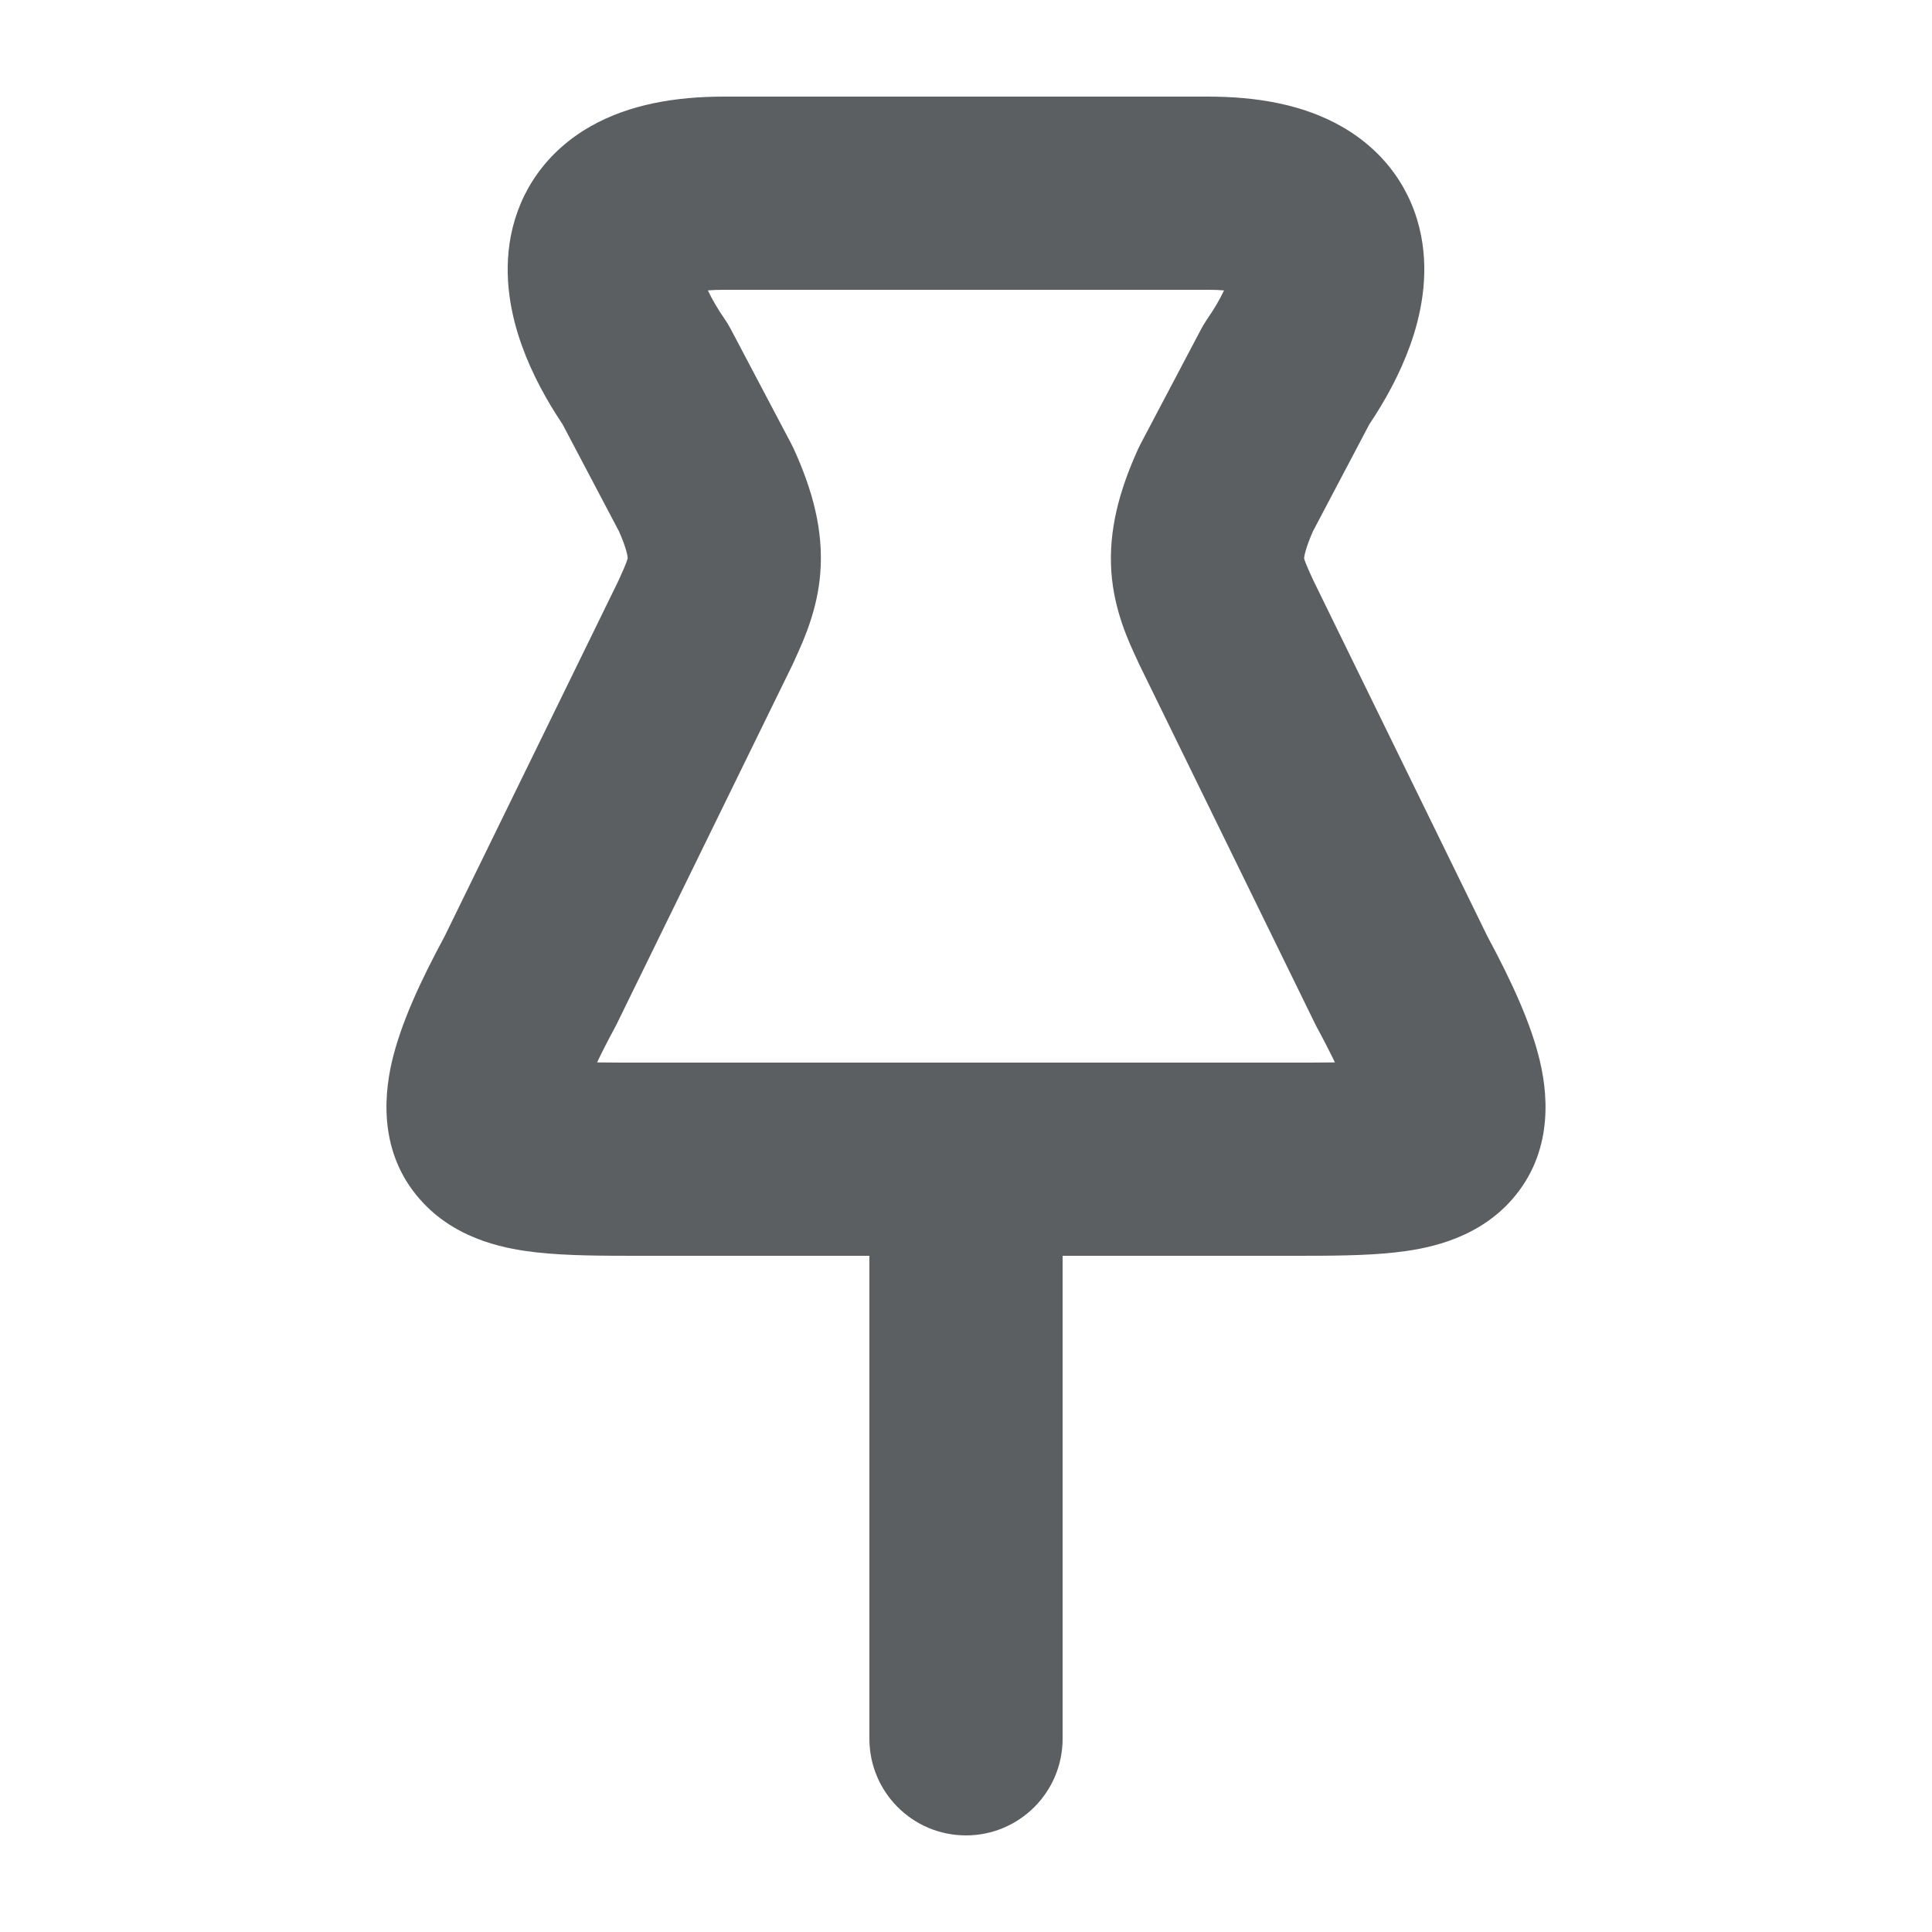
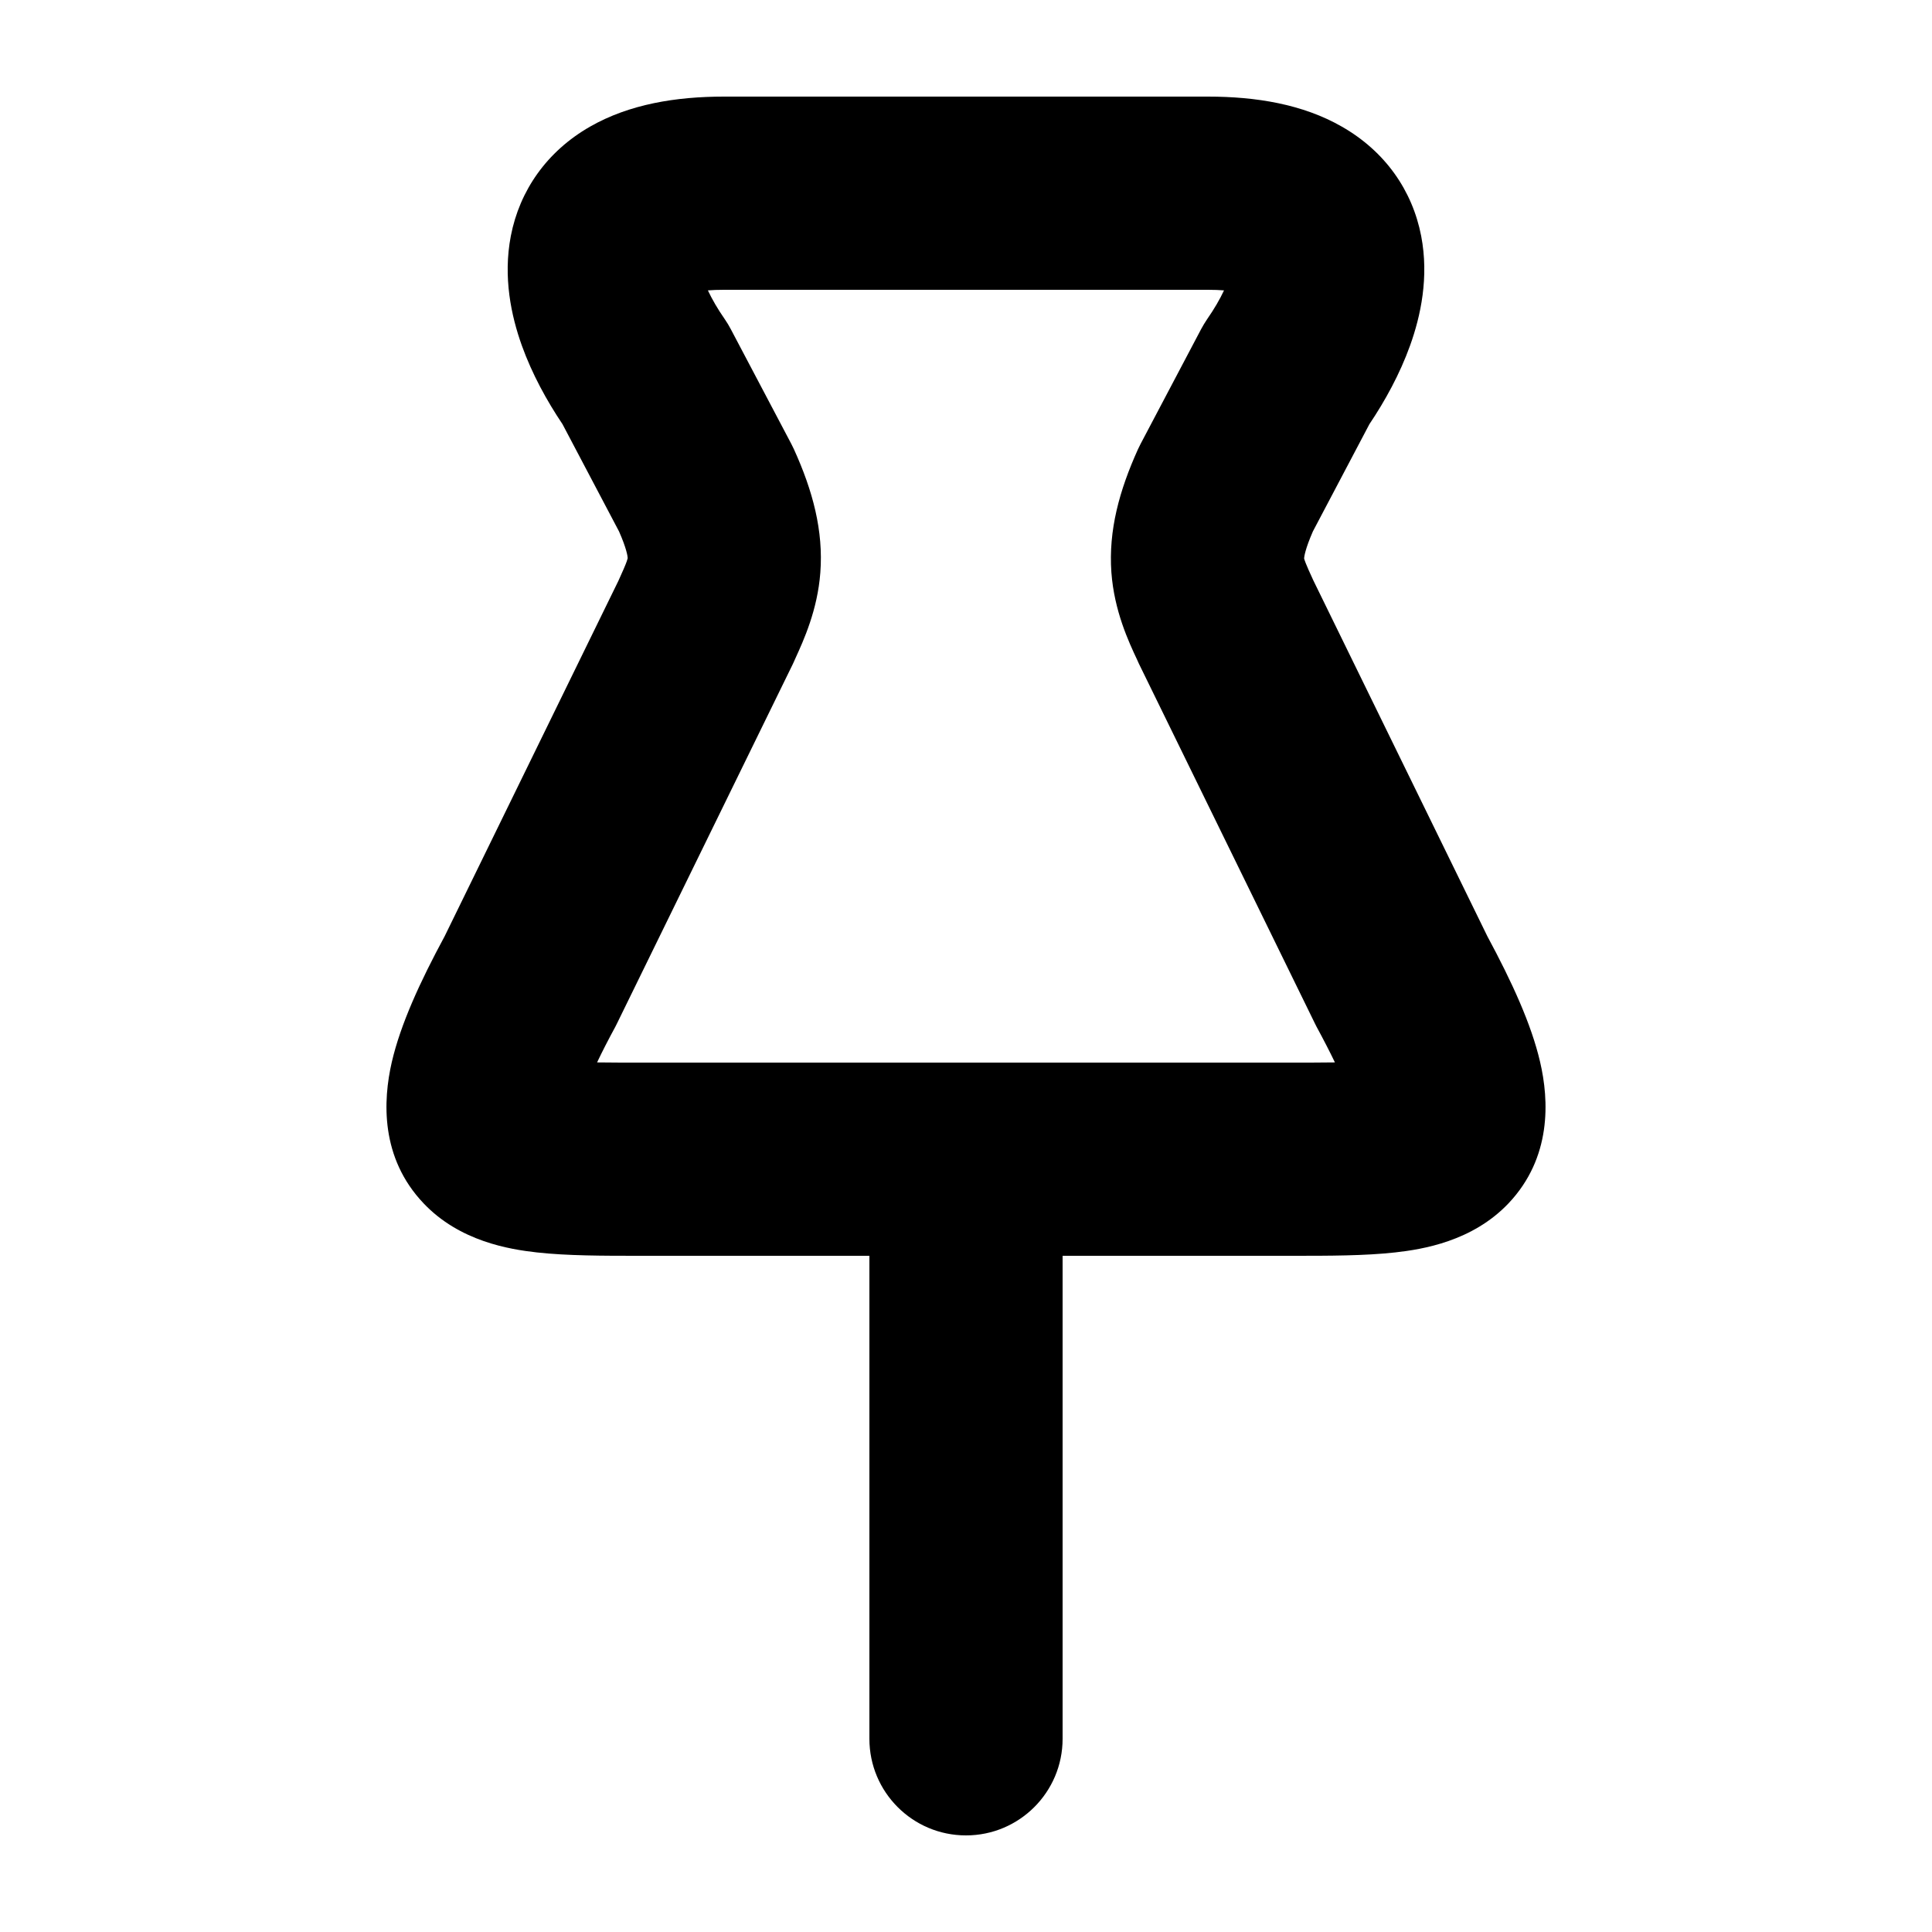
<svg xmlns="http://www.w3.org/2000/svg" viewBox="0 0 20 20">
-   <path d="M6.108 1.311C6.515 1.078 6.999 1 7.495 1H12.504C13 1 13.485 1.078 13.891 1.311C14.339 1.567 14.621 1.972 14.712 2.443C14.794 2.869 14.707 3.271 14.597 3.577C14.491 3.872 14.338 4.15 14.176 4.391L13.591 5.501C13.511 5.684 13.501 5.763 13.5 5.78C13.501 5.788 13.513 5.831 13.595 6.007L15.397 9.692C15.651 10.164 15.852 10.601 15.943 10.993C16.036 11.391 16.064 11.983 15.617 12.456C15.242 12.851 14.728 12.933 14.443 12.965C14.128 13 13.752 13 13.396 13L11 13V18C11 18.552 10.552 19 10 19C9.447 19 9 18.552 9 18V13L6.604 13C6.249 13 5.872 13 5.557 12.965C5.273 12.933 4.759 12.851 4.385 12.457C3.936 11.985 3.964 11.393 4.056 10.994C4.147 10.602 4.348 10.164 4.603 9.692L6.402 6.012C6.449 5.908 6.471 5.858 6.487 5.814C6.495 5.791 6.497 5.78 6.498 5.777C6.497 5.759 6.487 5.68 6.408 5.501L5.823 4.391C5.661 4.15 5.508 3.872 5.402 3.577C5.292 3.27 5.206 2.869 5.288 2.443C5.379 1.972 5.661 1.567 6.108 1.311ZM7.328 3.006C7.37 3.096 7.429 3.198 7.504 3.306C7.527 3.339 7.547 3.373 7.566 3.409L8.192 4.596C8.201 4.614 8.21 4.631 8.218 4.649C8.414 5.08 8.525 5.495 8.492 5.928C8.463 6.314 8.319 6.629 8.234 6.815C8.229 6.827 8.224 6.839 8.219 6.849C8.215 6.859 8.21 6.868 8.206 6.877L6.39 10.589C6.384 10.602 6.378 10.614 6.371 10.627C6.295 10.767 6.232 10.89 6.181 10.998C6.317 11 6.468 11 6.643 11H13.356C13.531 11 13.682 11 13.819 10.998C13.767 10.89 13.704 10.767 13.628 10.627C13.622 10.614 13.615 10.602 13.609 10.589L11.793 6.877L11.785 6.86C11.781 6.851 11.777 6.842 11.773 6.833C11.683 6.642 11.534 6.322 11.505 5.925C11.474 5.491 11.587 5.077 11.781 4.649C11.789 4.631 11.798 4.614 11.807 4.596L12.433 3.409C12.452 3.373 12.473 3.339 12.495 3.306C12.57 3.198 12.629 3.096 12.671 3.006C12.623 3.002 12.568 3 12.504 3H7.495C7.431 3 7.376 3.002 7.328 3.006Z" fill="#5C5F62" />
+   <path d="M6.108 1.311C6.515 1.078 6.999 1 7.495 1H12.504C13 1 13.485 1.078 13.891 1.311C14.339 1.567 14.621 1.972 14.712 2.443C14.794 2.869 14.707 3.271 14.597 3.577C14.491 3.872 14.338 4.15 14.176 4.391L13.591 5.501C13.511 5.684 13.501 5.763 13.5 5.78C13.501 5.788 13.513 5.831 13.595 6.007L15.397 9.692C15.651 10.164 15.852 10.601 15.943 10.993C16.036 11.391 16.064 11.983 15.617 12.456C15.242 12.851 14.728 12.933 14.443 12.965C14.128 13 13.752 13 13.396 13L11 13V18C11 18.552 10.552 19 10 19C9.447 19 9 18.552 9 18V13L6.604 13C6.249 13 5.872 13 5.557 12.965C5.273 12.933 4.759 12.851 4.385 12.457C3.936 11.985 3.964 11.393 4.056 10.994C4.147 10.602 4.348 10.164 4.603 9.692L6.402 6.012C6.449 5.908 6.471 5.858 6.487 5.814C6.495 5.791 6.497 5.78 6.498 5.777C6.497 5.759 6.487 5.68 6.408 5.501L5.823 4.391C5.661 4.15 5.508 3.872 5.402 3.577C5.292 3.27 5.206 2.869 5.288 2.443C5.379 1.972 5.661 1.567 6.108 1.311ZM7.328 3.006C7.37 3.096 7.429 3.198 7.504 3.306C7.527 3.339 7.547 3.373 7.566 3.409L8.192 4.596C8.201 4.614 8.21 4.631 8.218 4.649C8.414 5.08 8.525 5.495 8.492 5.928C8.463 6.314 8.319 6.629 8.234 6.815C8.229 6.827 8.224 6.839 8.219 6.849C8.215 6.859 8.21 6.868 8.206 6.877L6.39 10.589C6.384 10.602 6.378 10.614 6.371 10.627C6.295 10.767 6.232 10.89 6.181 10.998C6.317 11 6.468 11 6.643 11H13.356C13.531 11 13.682 11 13.819 10.998C13.767 10.89 13.704 10.767 13.628 10.627C13.622 10.614 13.615 10.602 13.609 10.589L11.793 6.877L11.785 6.86C11.781 6.851 11.777 6.842 11.773 6.833C11.683 6.642 11.534 6.322 11.505 5.925C11.474 5.491 11.587 5.077 11.781 4.649C11.789 4.631 11.798 4.614 11.807 4.596L12.433 3.409C12.452 3.373 12.473 3.339 12.495 3.306C12.57 3.198 12.629 3.096 12.671 3.006C12.623 3.002 12.568 3 12.504 3H7.495C7.431 3 7.376 3.002 7.328 3.006Z" />
</svg>
